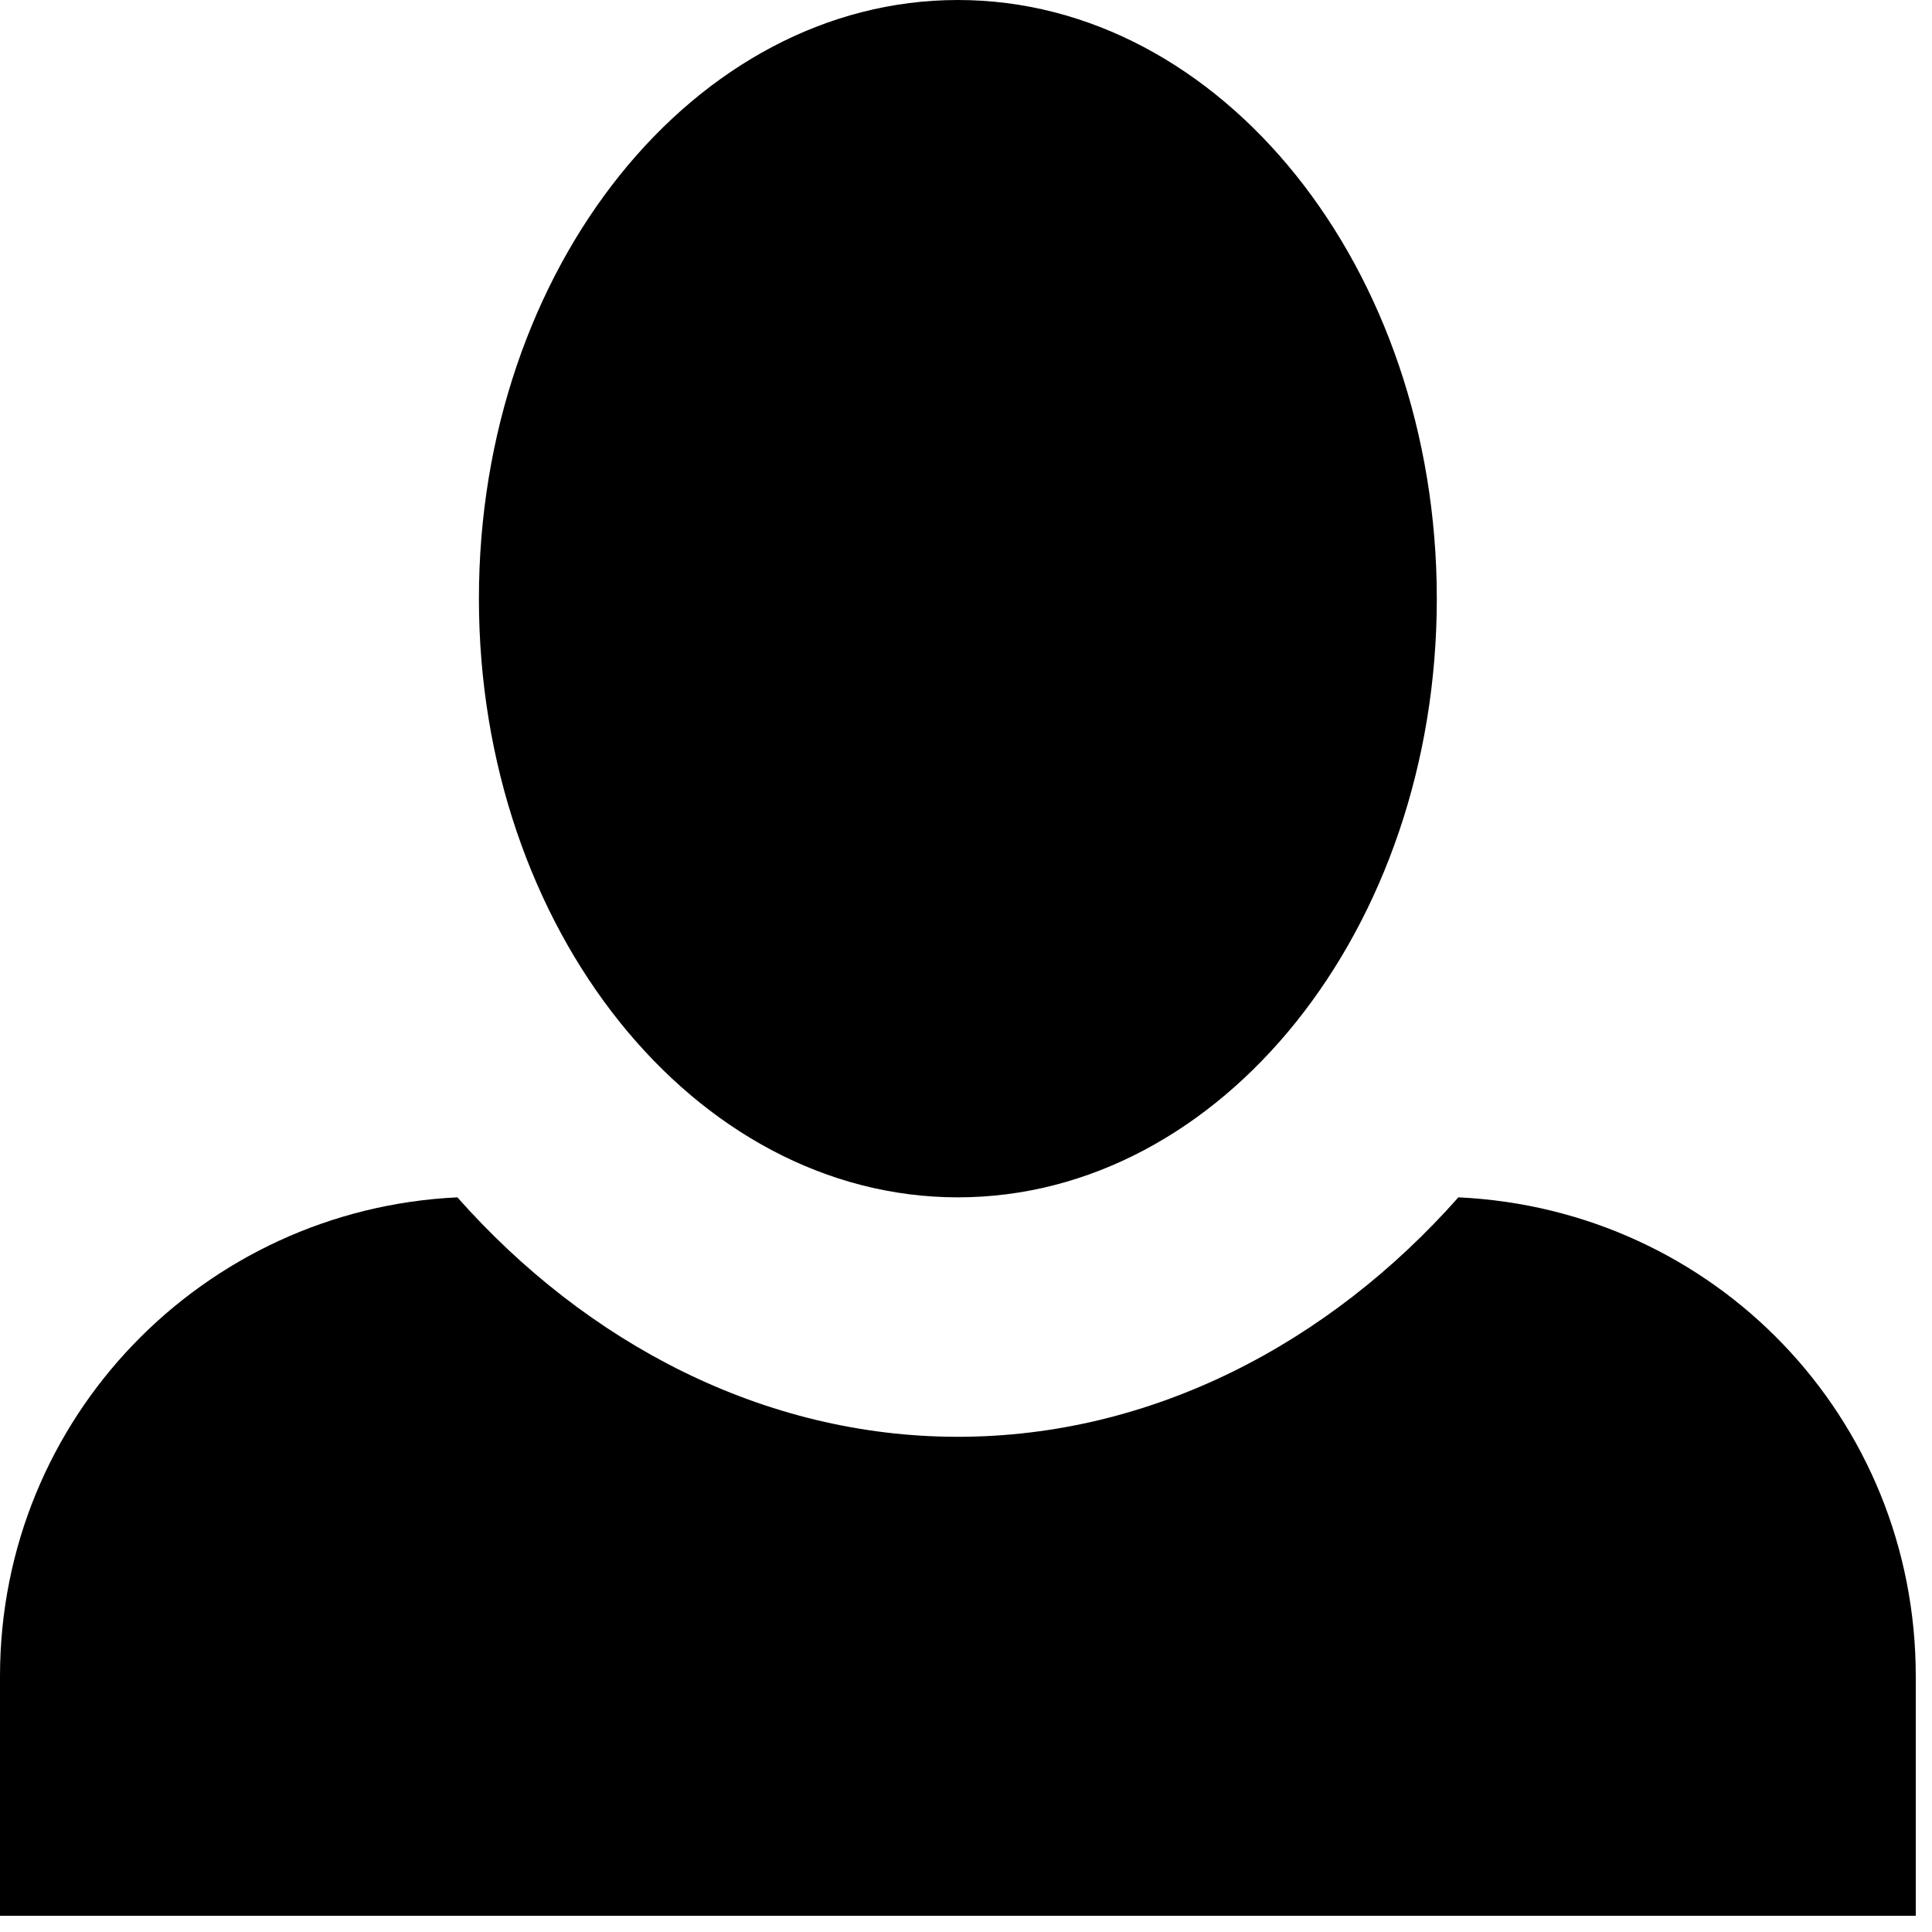
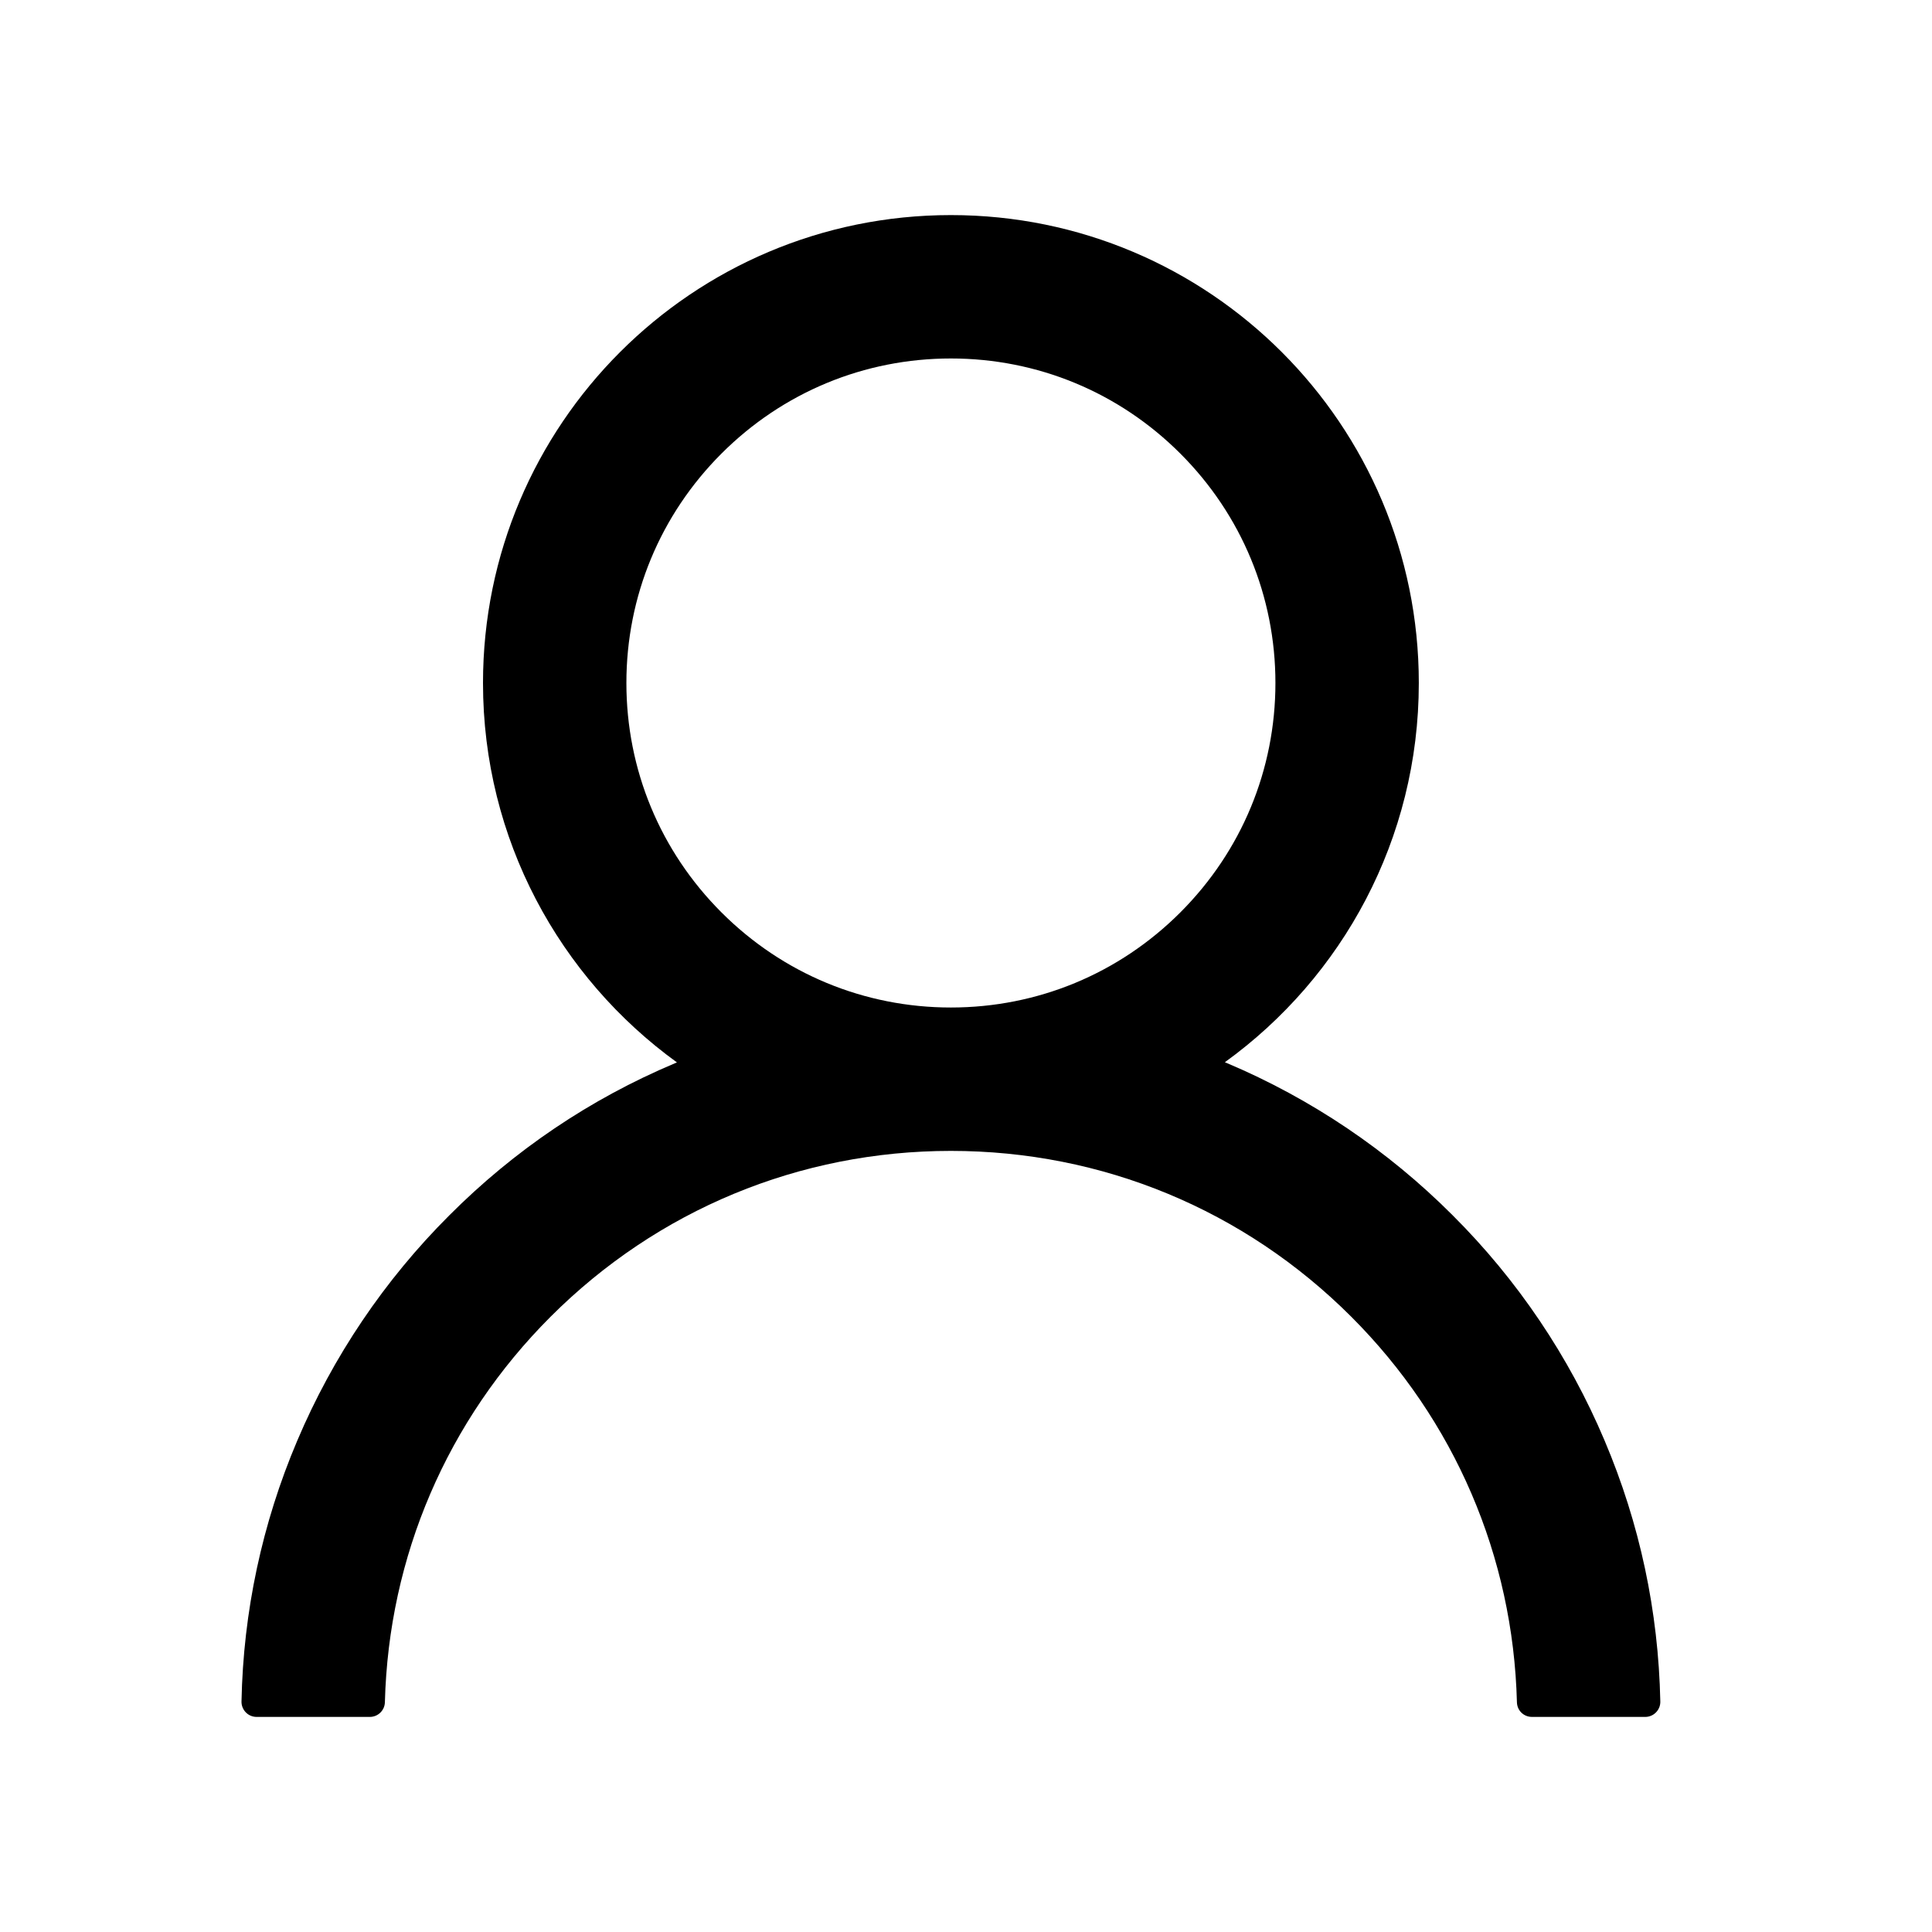
- <svg xmlns="http://www.w3.org/2000/svg" width="35" height="35" viewBox="0 0 35 35" fill="none">
-   <path d="M17.353 0C12.581 0 8.676 4.859 8.676 10.845C8.676 16.832 12.581 21.691 17.353 21.691C22.125 21.691 26.029 16.832 26.029 10.845C26.029 4.859 22.125 0 17.353 0ZM8.286 21.691C3.687 21.908 0 25.682 0 30.367V34.706H34.706V30.367C34.706 25.682 31.061 21.908 26.42 21.691C24.077 24.337 20.867 26.029 17.353 26.029C13.839 26.029 10.629 24.337 8.286 21.691Z" fill="black" />
+ <svg xmlns="http://www.w3.org/2000/svg" width="64" height="64" viewBox="0 0 64 64" fill="none">
+   <path d="M53.156 47.725C51.977 44.932 50.267 42.396 48.119 40.256C45.978 38.111 43.442 36.4 40.65 35.219C40.625 35.206 40.6 35.2 40.575 35.188C44.469 32.375 47 27.794 47 22.625C47 14.062 40.063 7.125 31.5 7.125C22.938 7.125 16 14.062 16 22.625C16 27.794 18.531 32.375 22.425 35.194C22.4 35.206 22.375 35.212 22.35 35.225C19.55 36.406 17.038 38.1 14.881 40.263C12.736 42.404 11.025 44.94 9.844 47.731C8.683 50.464 8.058 53.394 8 56.362C7.998 56.429 8.01 56.496 8.035 56.558C8.059 56.62 8.096 56.676 8.142 56.724C8.189 56.772 8.244 56.81 8.306 56.836C8.367 56.862 8.433 56.875 8.5 56.875H12.25C12.525 56.875 12.744 56.656 12.75 56.388C12.875 51.562 14.813 47.044 18.238 43.619C21.781 40.075 26.488 38.125 31.5 38.125C36.513 38.125 41.219 40.075 44.763 43.619C48.188 47.044 50.125 51.562 50.25 56.388C50.256 56.663 50.475 56.875 50.75 56.875H54.5C54.567 56.875 54.633 56.862 54.694 56.836C54.756 56.81 54.812 56.772 54.858 56.724C54.905 56.676 54.941 56.62 54.966 56.558C54.99 56.496 55.002 56.429 55 56.362C54.938 53.375 54.319 50.469 53.156 47.725ZM31.5 33.375C28.631 33.375 25.931 32.256 23.9 30.225C21.869 28.194 20.75 25.494 20.75 22.625C20.75 19.756 21.869 17.056 23.9 15.025C25.931 12.994 28.631 11.875 31.5 11.875C34.369 11.875 37.069 12.994 39.1 15.025C41.131 17.056 42.25 19.756 42.25 22.625C42.25 25.494 41.131 28.194 39.1 30.225C37.069 32.256 34.369 33.375 31.5 33.375Z" fill="black" />
</svg>
